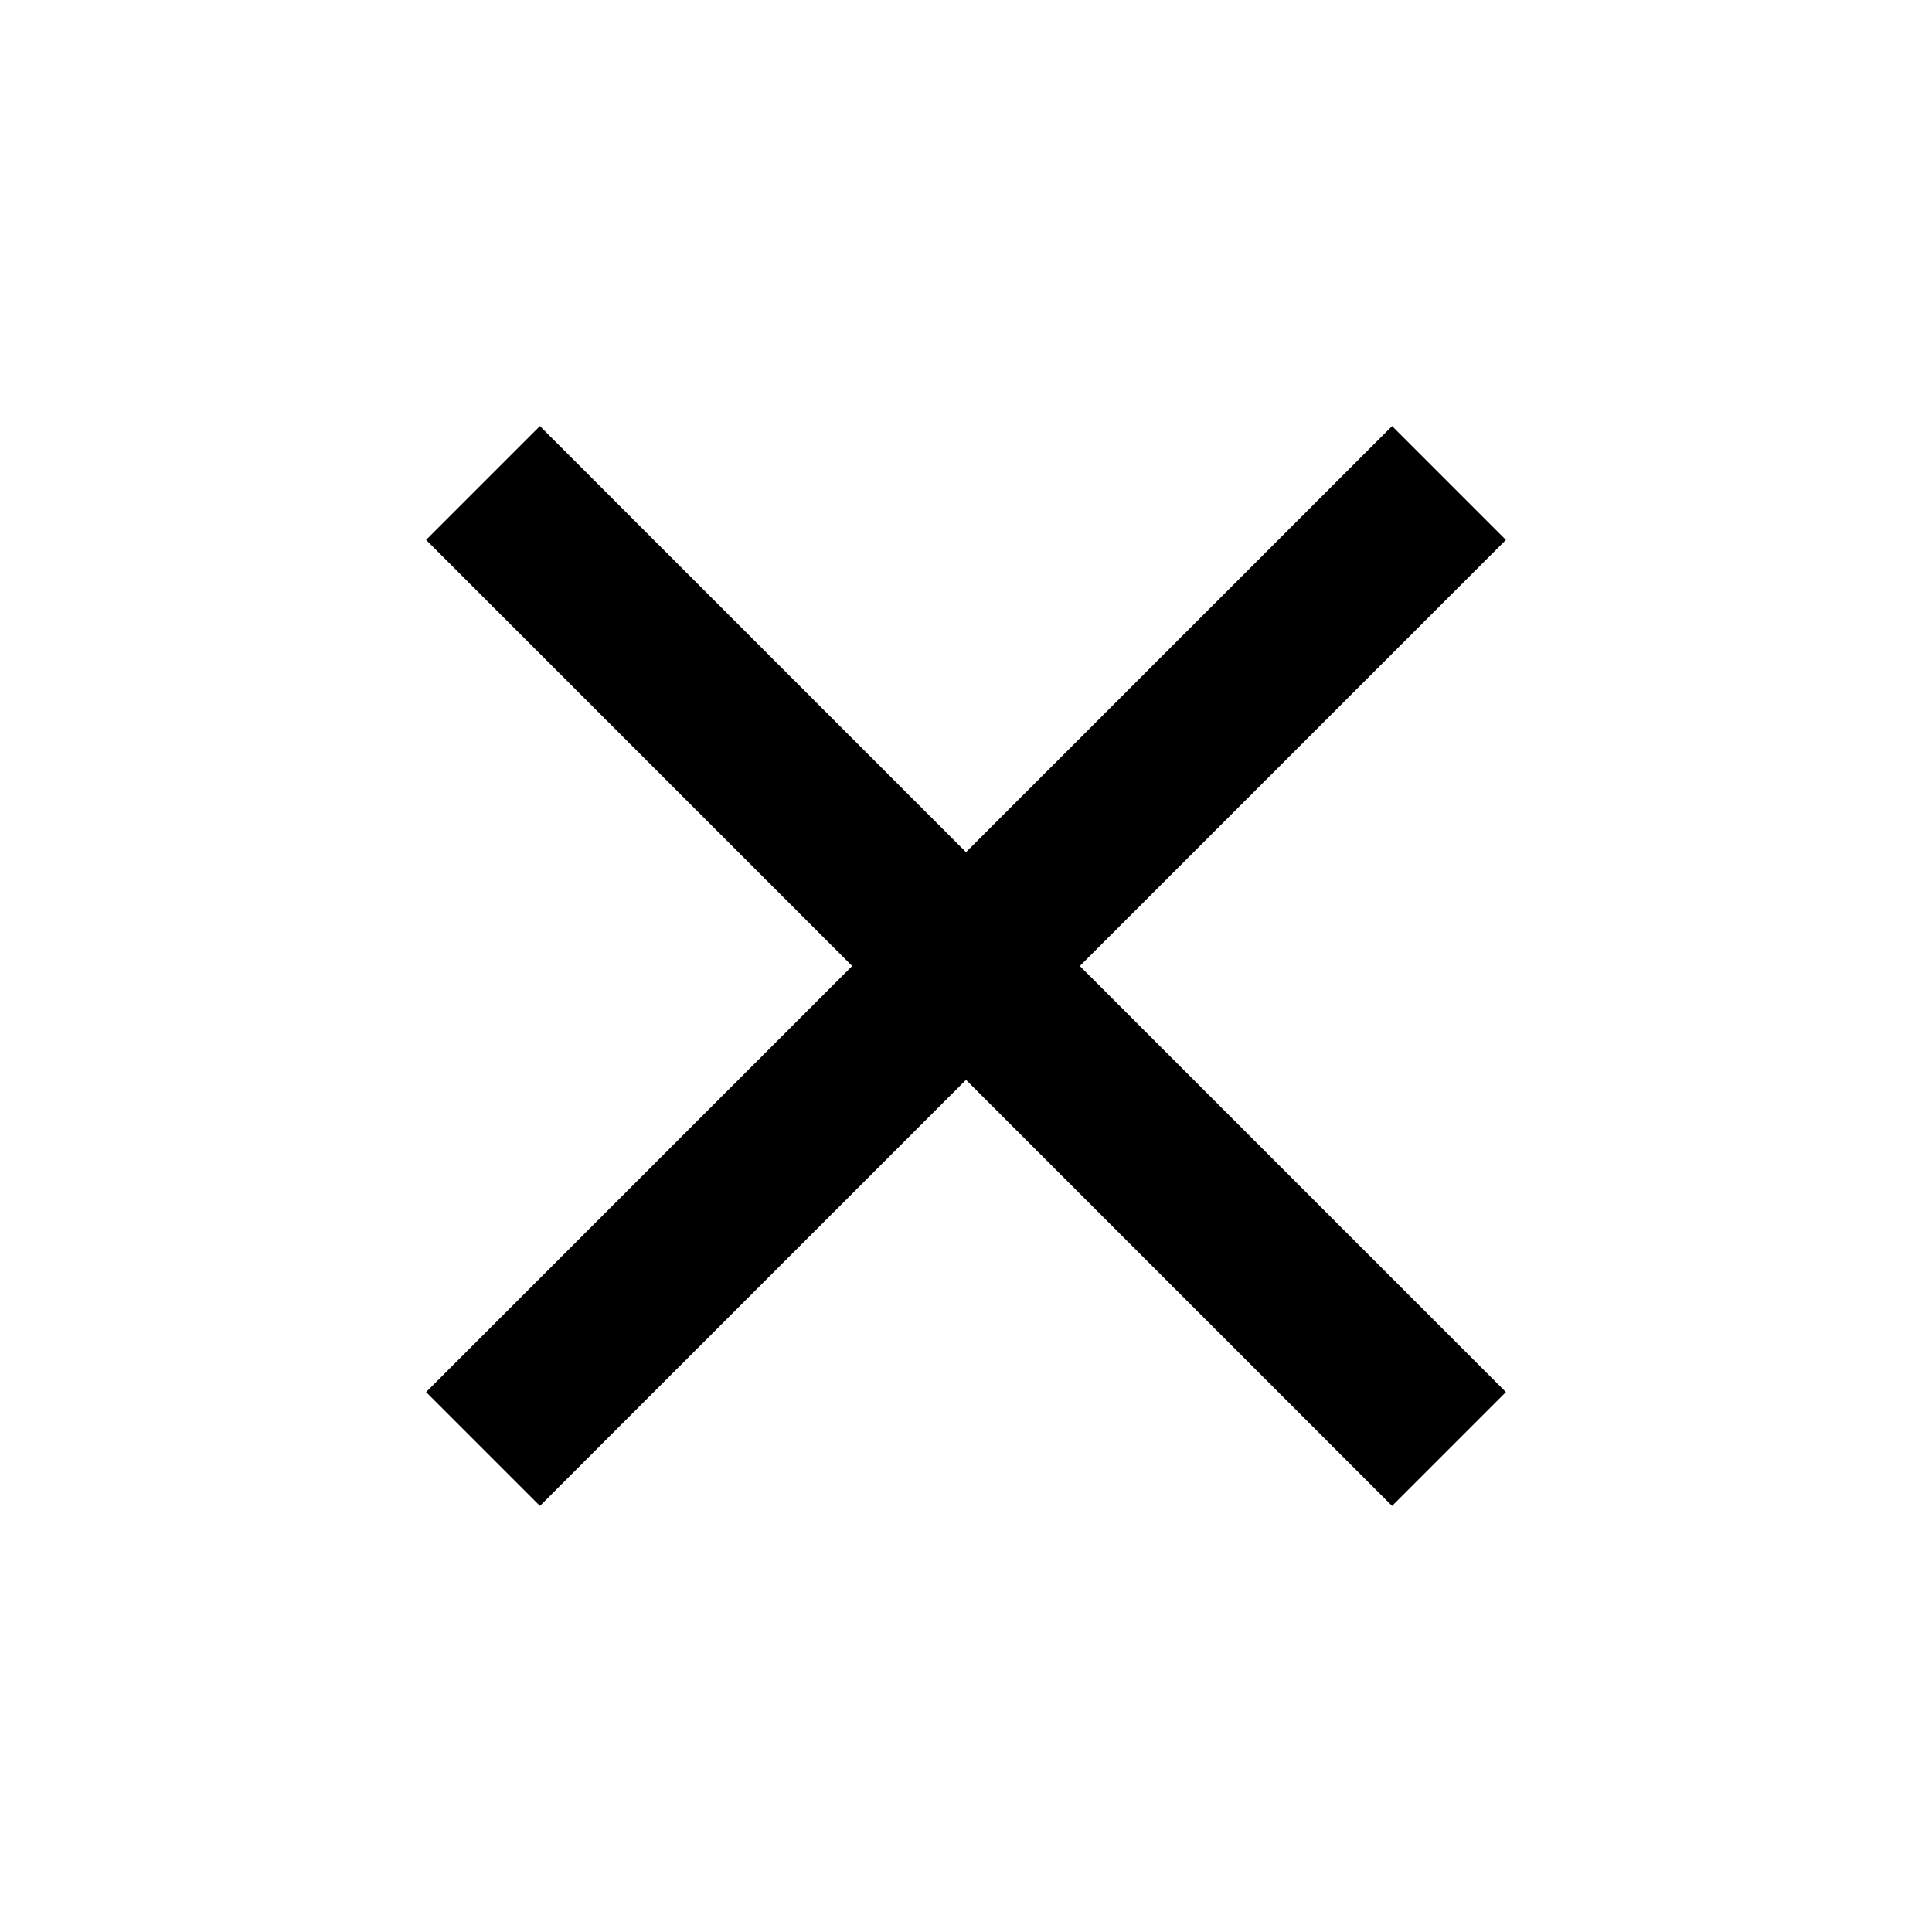
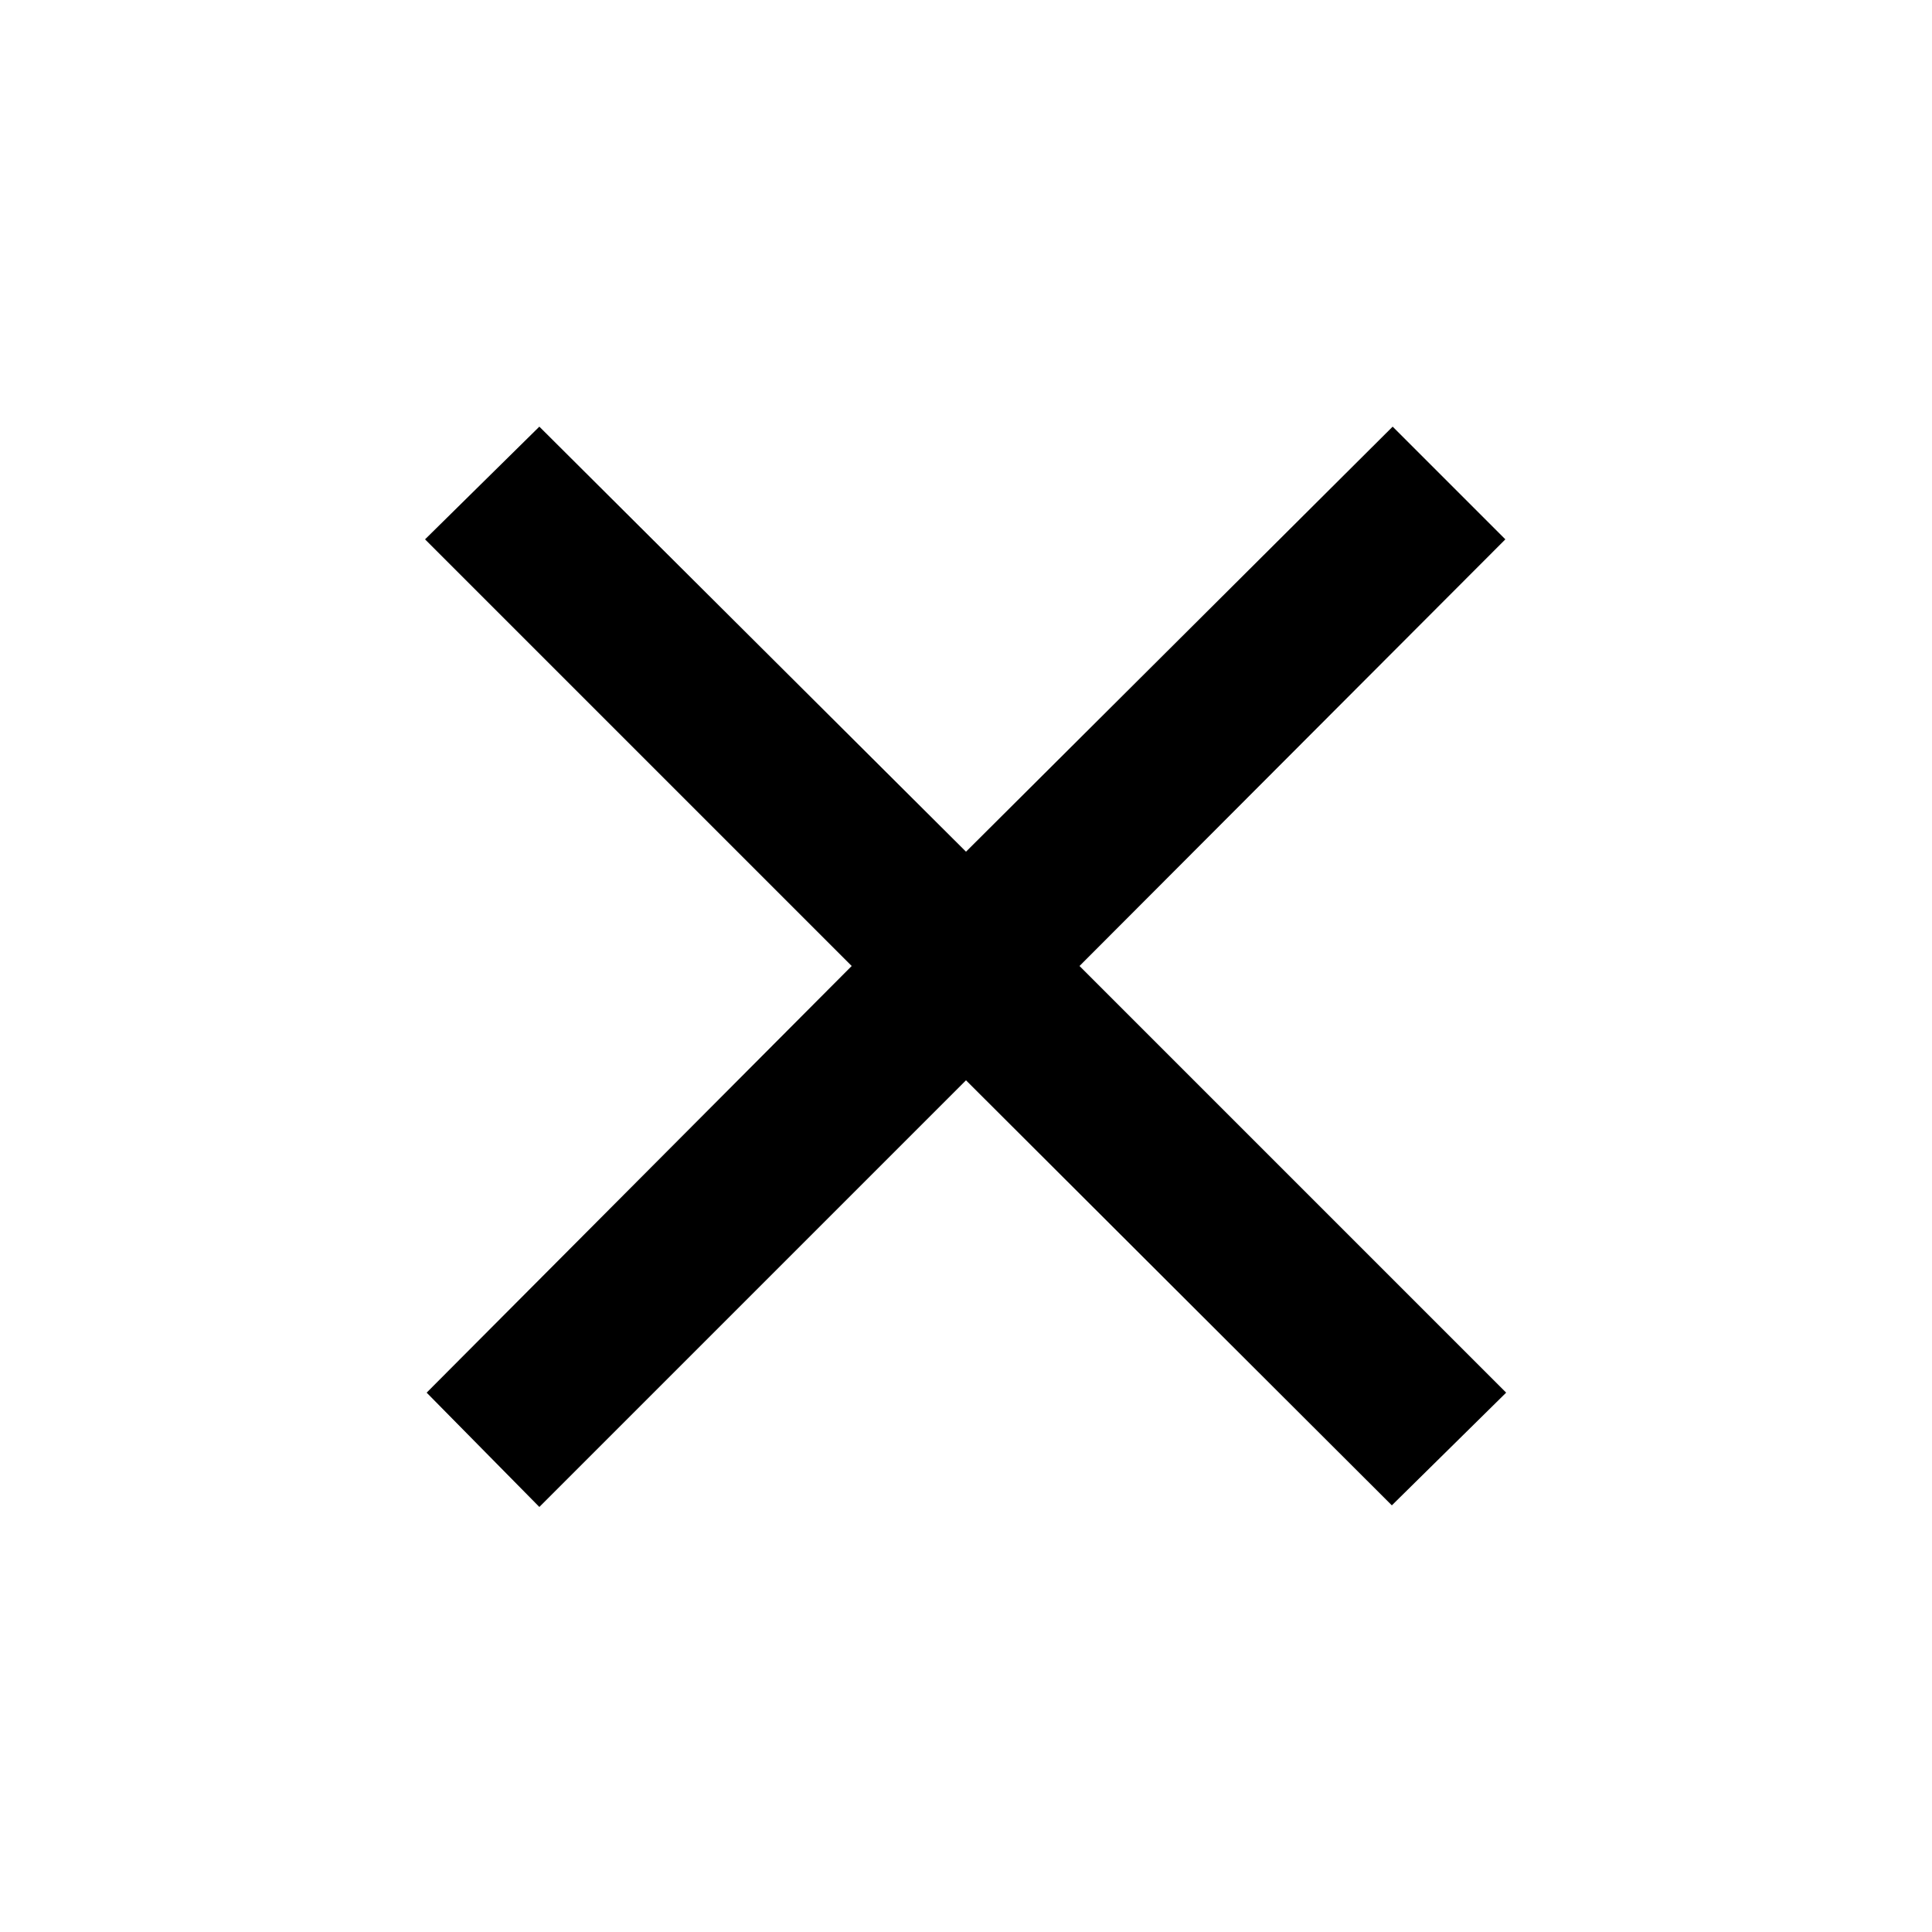
<svg xmlns="http://www.w3.org/2000/svg" viewBox="0 0 24 24">
-   <path fill="currentColor" d="m17.293 5.293 1.414 1.414L13.414 12l5.293 5.293-1.414 1.414L12 13.414l-5.293 5.293-1.414-1.414L10.586 12 5.293 6.707l1.414-1.414L12 10.586z" />
+   <path fill="currentColor" d="m17.3 5.3 1.4 1.4-5.29 5.3 5.3 5.3-1.42 1.4L12 13.42l-5.3 5.3-1.4-1.42L10.58 12l-5.3-5.3 1.42-1.4L12 10.58z" />
</svg>
